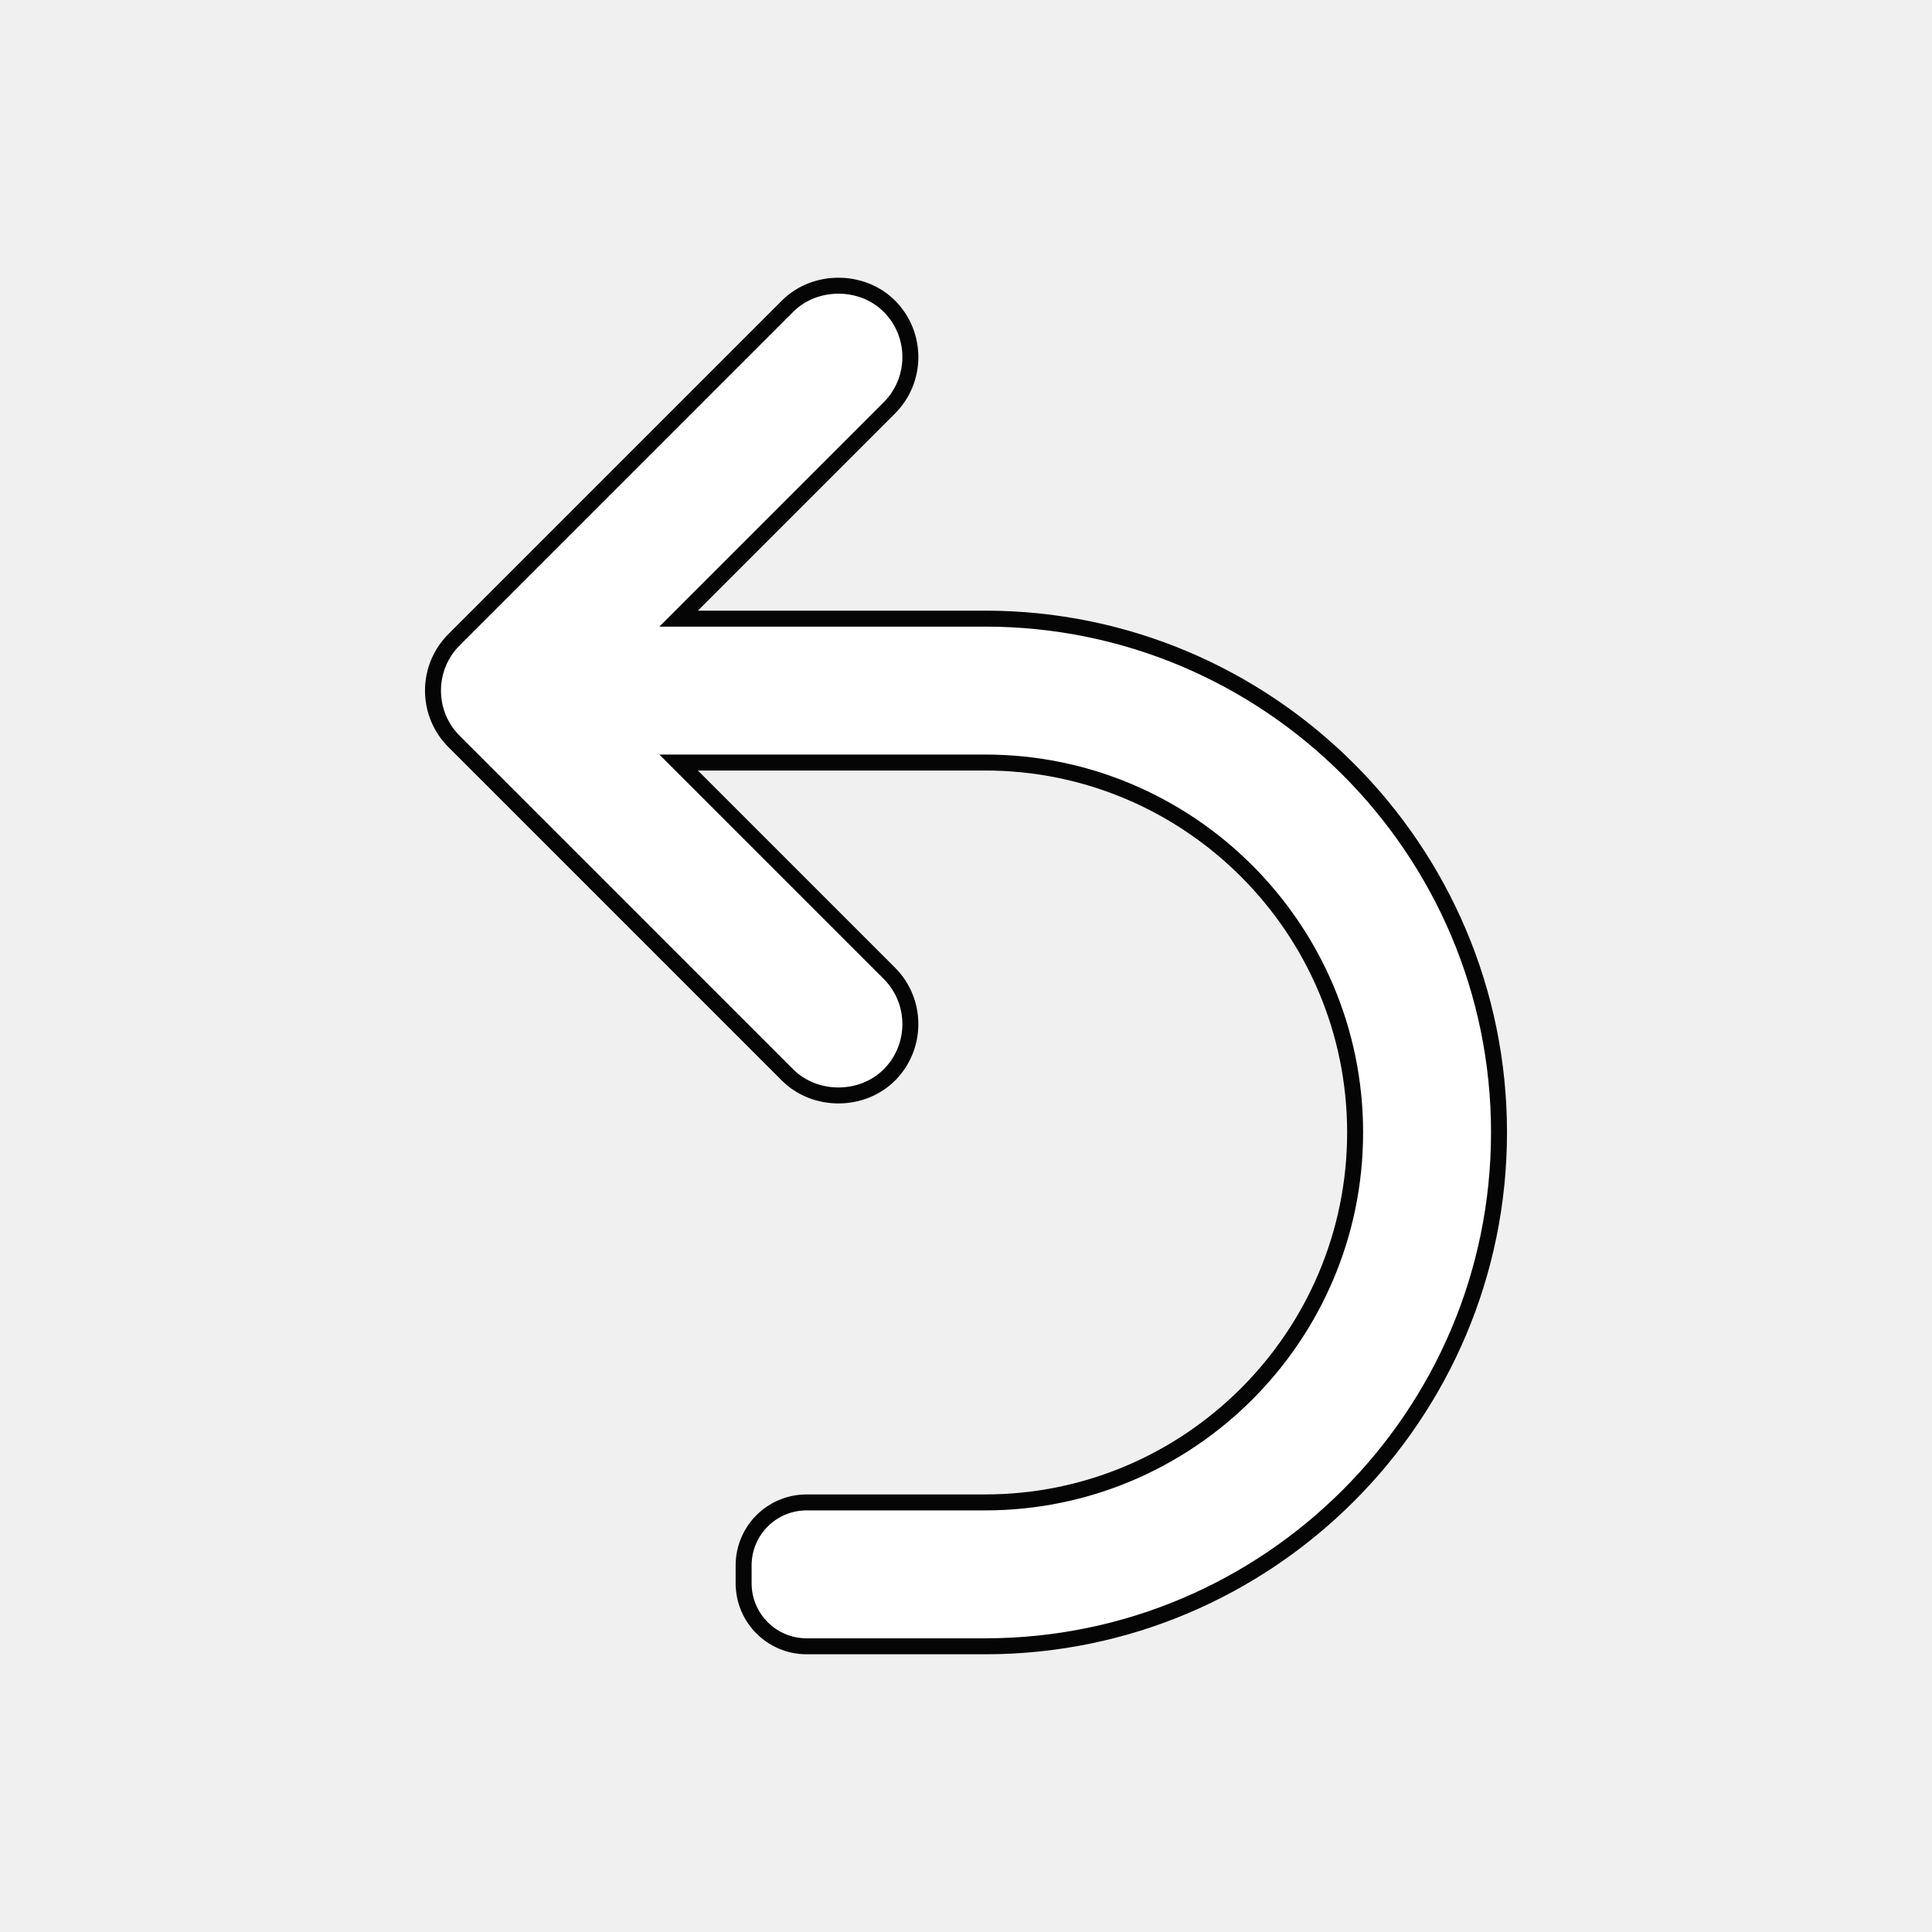
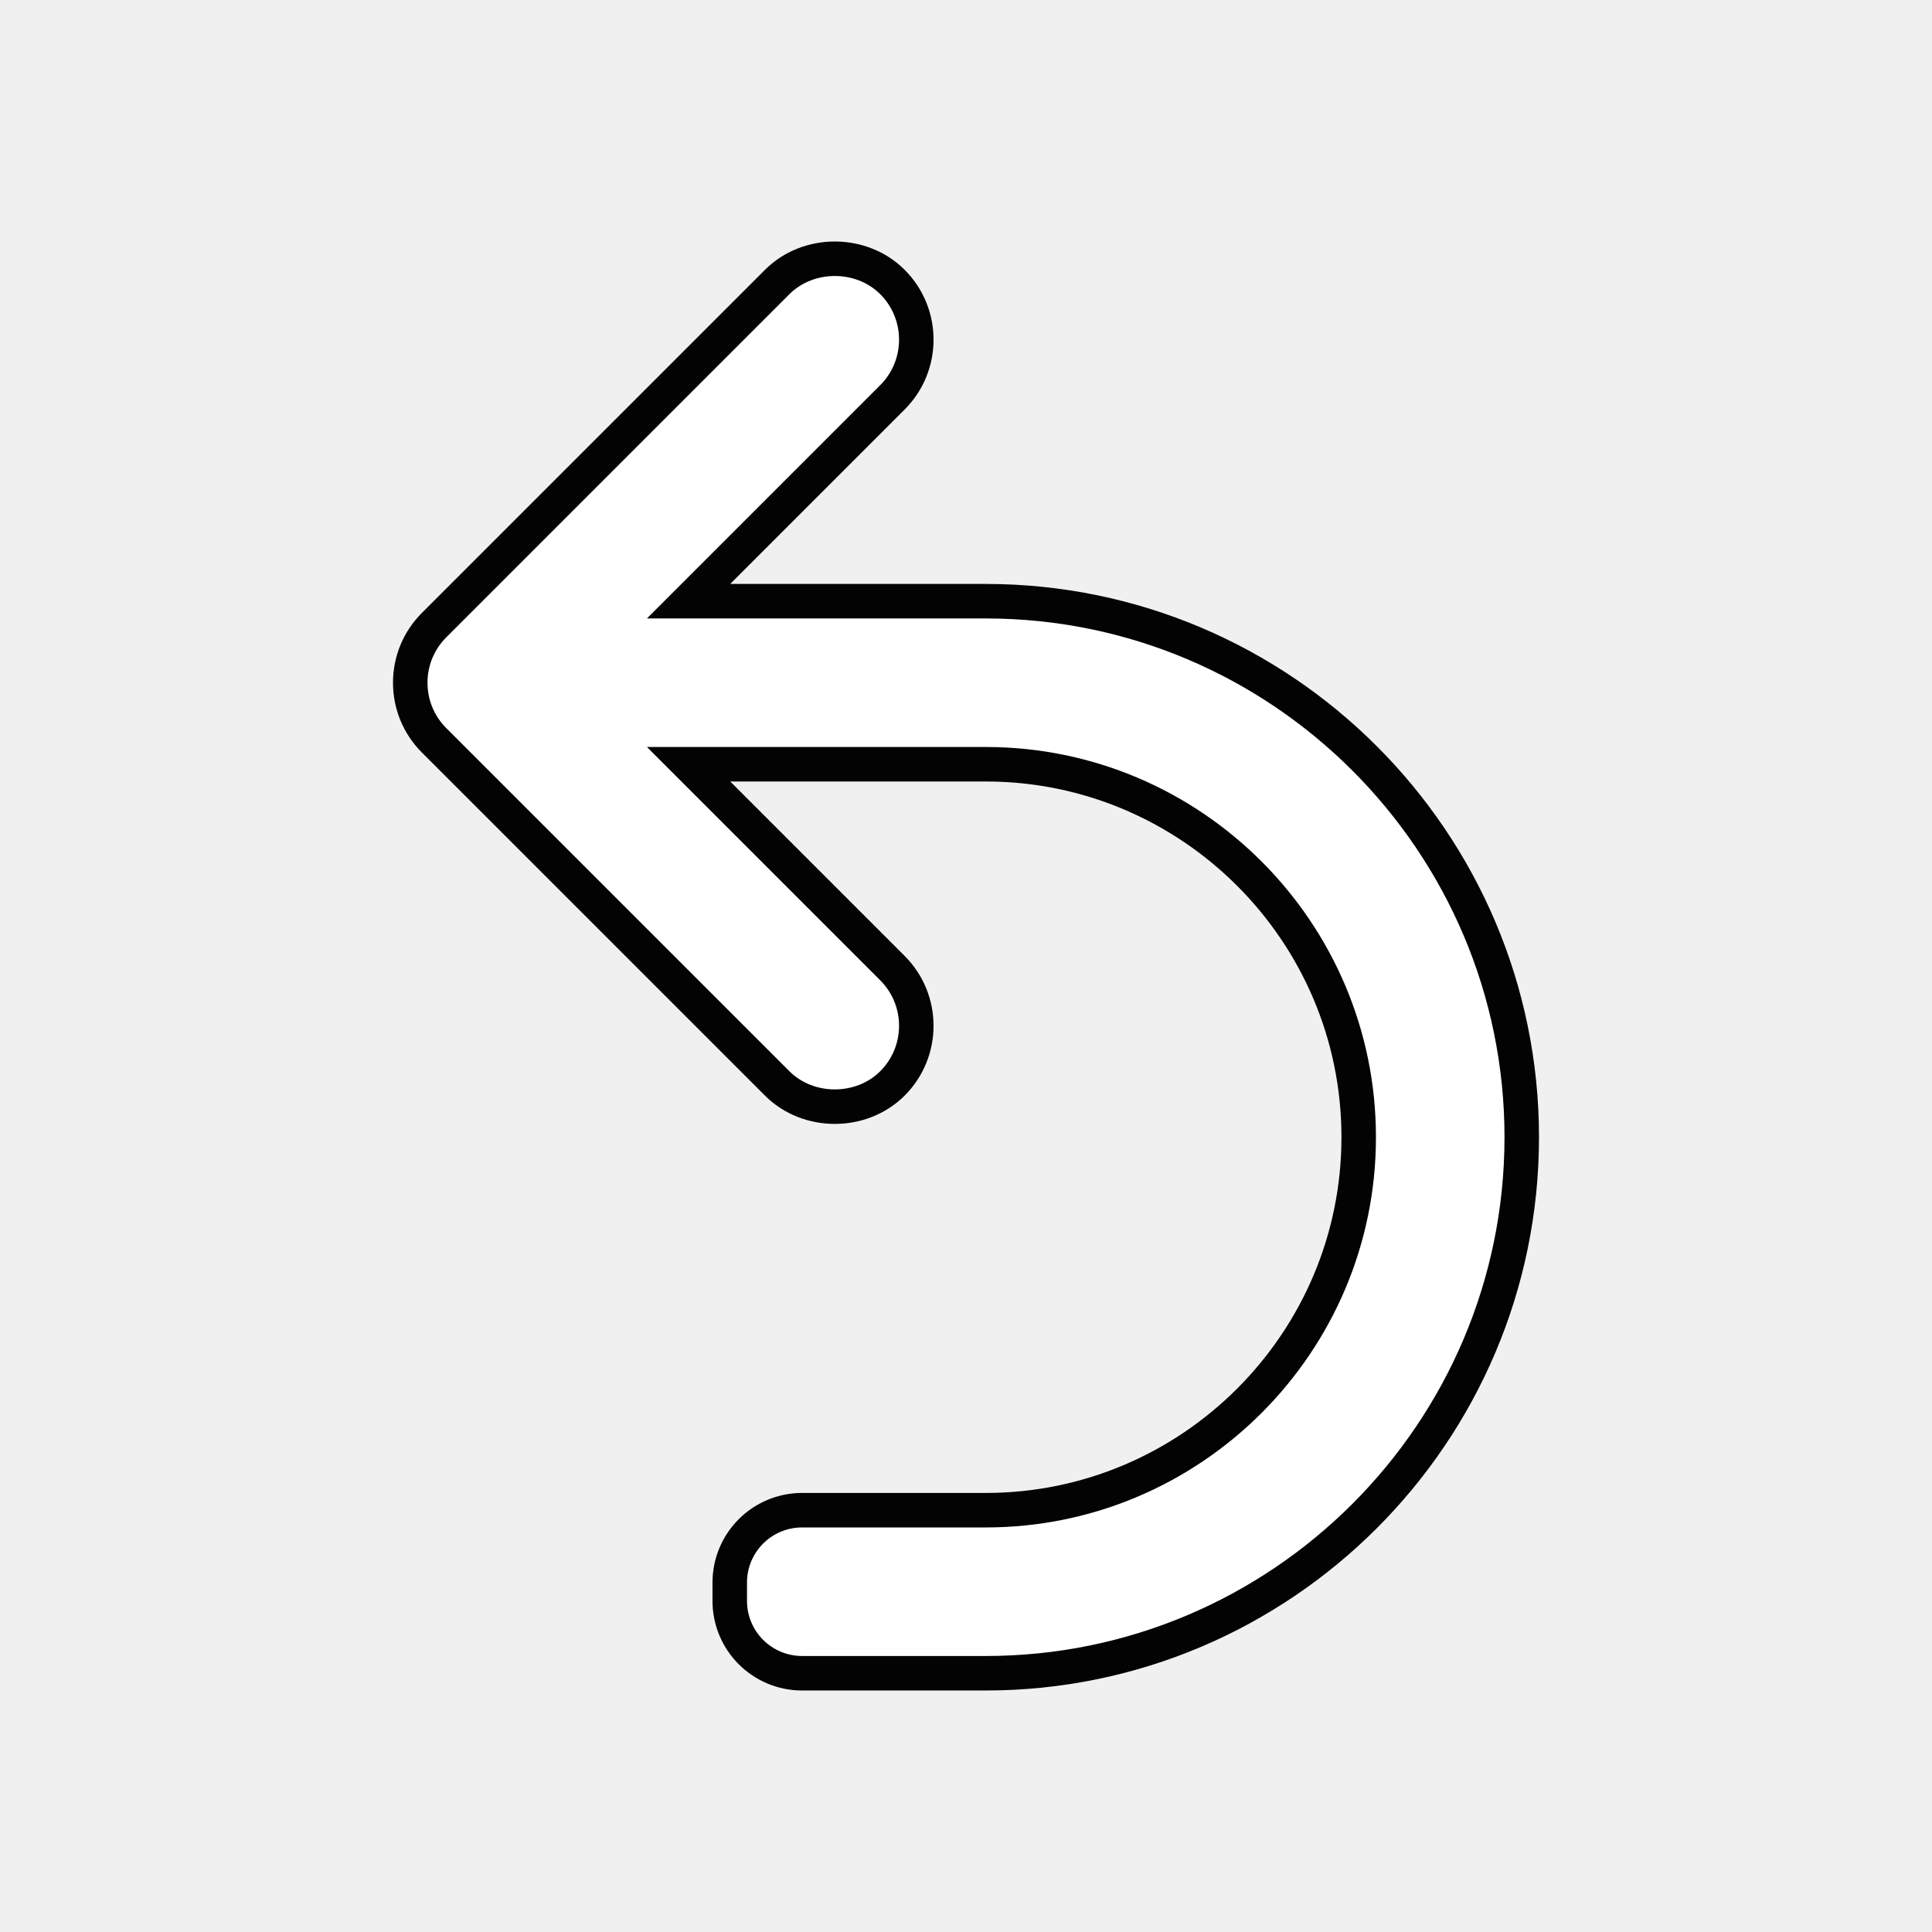
- <svg xmlns="http://www.w3.org/2000/svg" fill="#ffffff" version="1.1" id="Capa_1" width="800px" height="800px" viewBox="-100.06 -100.06 654.96 654.96" xml:space="preserve" stroke="#ffffff" transform="rotate(0)">
+ <svg xmlns="http://www.w3.org/2000/svg" fill="#ffffff" version="1.1" id="Capa_1" width="800px" height="800px" viewBox="-90.97 -90.97 636.78 636.78" xml:space="preserve" stroke="#ffffff" stroke-width="0.005">
  <g id="SVGRepo_bgCarrier" stroke-width="0" />
-   <g id="SVGRepo_tracerCarrier" stroke-linecap="round" stroke-linejoin="round" stroke="#050505" stroke-width="11.826">
+   <g id="SVGRepo_tracerCarrier" stroke-linecap="round" stroke-linejoin="round" stroke="#030303" stroke-width="22.742">
    <g>
      <path d="M404.908,283.853c0,94.282-76.71,170.986-170.986,170.986h-60.526c-10.03,0-18.158-8.127-18.158-18.157v-6.053 c0-10.031,8.127-18.158,18.158-18.158h60.526c70.917,0,128.618-57.701,128.618-128.618c0-70.917-57.701-128.618-128.618-128.618 H122.255l76.905,76.905c8.26,8.257,8.26,21.699,0,29.956c-8.015,8.009-21.964,7.997-29.961,0L56.137,149.031 c-4.001-4.001-6.206-9.321-6.206-14.981c0-5.656,2.205-10.979,6.206-14.978L169.205,6.002c7.997-8.003,21.958-8.003,29.956,0 c8.26,8.255,8.26,21.699,0,29.953l-76.905,76.911h111.666C328.198,112.866,404.908,189.573,404.908,283.853z" />
    </g>
  </g>
  <g id="SVGRepo_iconCarrier">
    <g>
      <path d="M404.908,283.853c0,94.282-76.71,170.986-170.986,170.986h-60.526c-10.03,0-18.158-8.127-18.158-18.157v-6.053 c0-10.031,8.127-18.158,18.158-18.158h60.526c70.917,0,128.618-57.701,128.618-128.618c0-70.917-57.701-128.618-128.618-128.618 H122.255l76.905,76.905c8.26,8.257,8.26,21.699,0,29.956c-8.015,8.009-21.964,7.997-29.961,0L56.137,149.031 c-4.001-4.001-6.206-9.321-6.206-14.981c0-5.656,2.205-10.979,6.206-14.978L169.205,6.002c7.997-8.003,21.958-8.003,29.956,0 c8.26,8.255,8.26,21.699,0,29.953l-76.905,76.911h111.666C328.198,112.866,404.908,189.573,404.908,283.853z" />
    </g>
  </g>
</svg>
